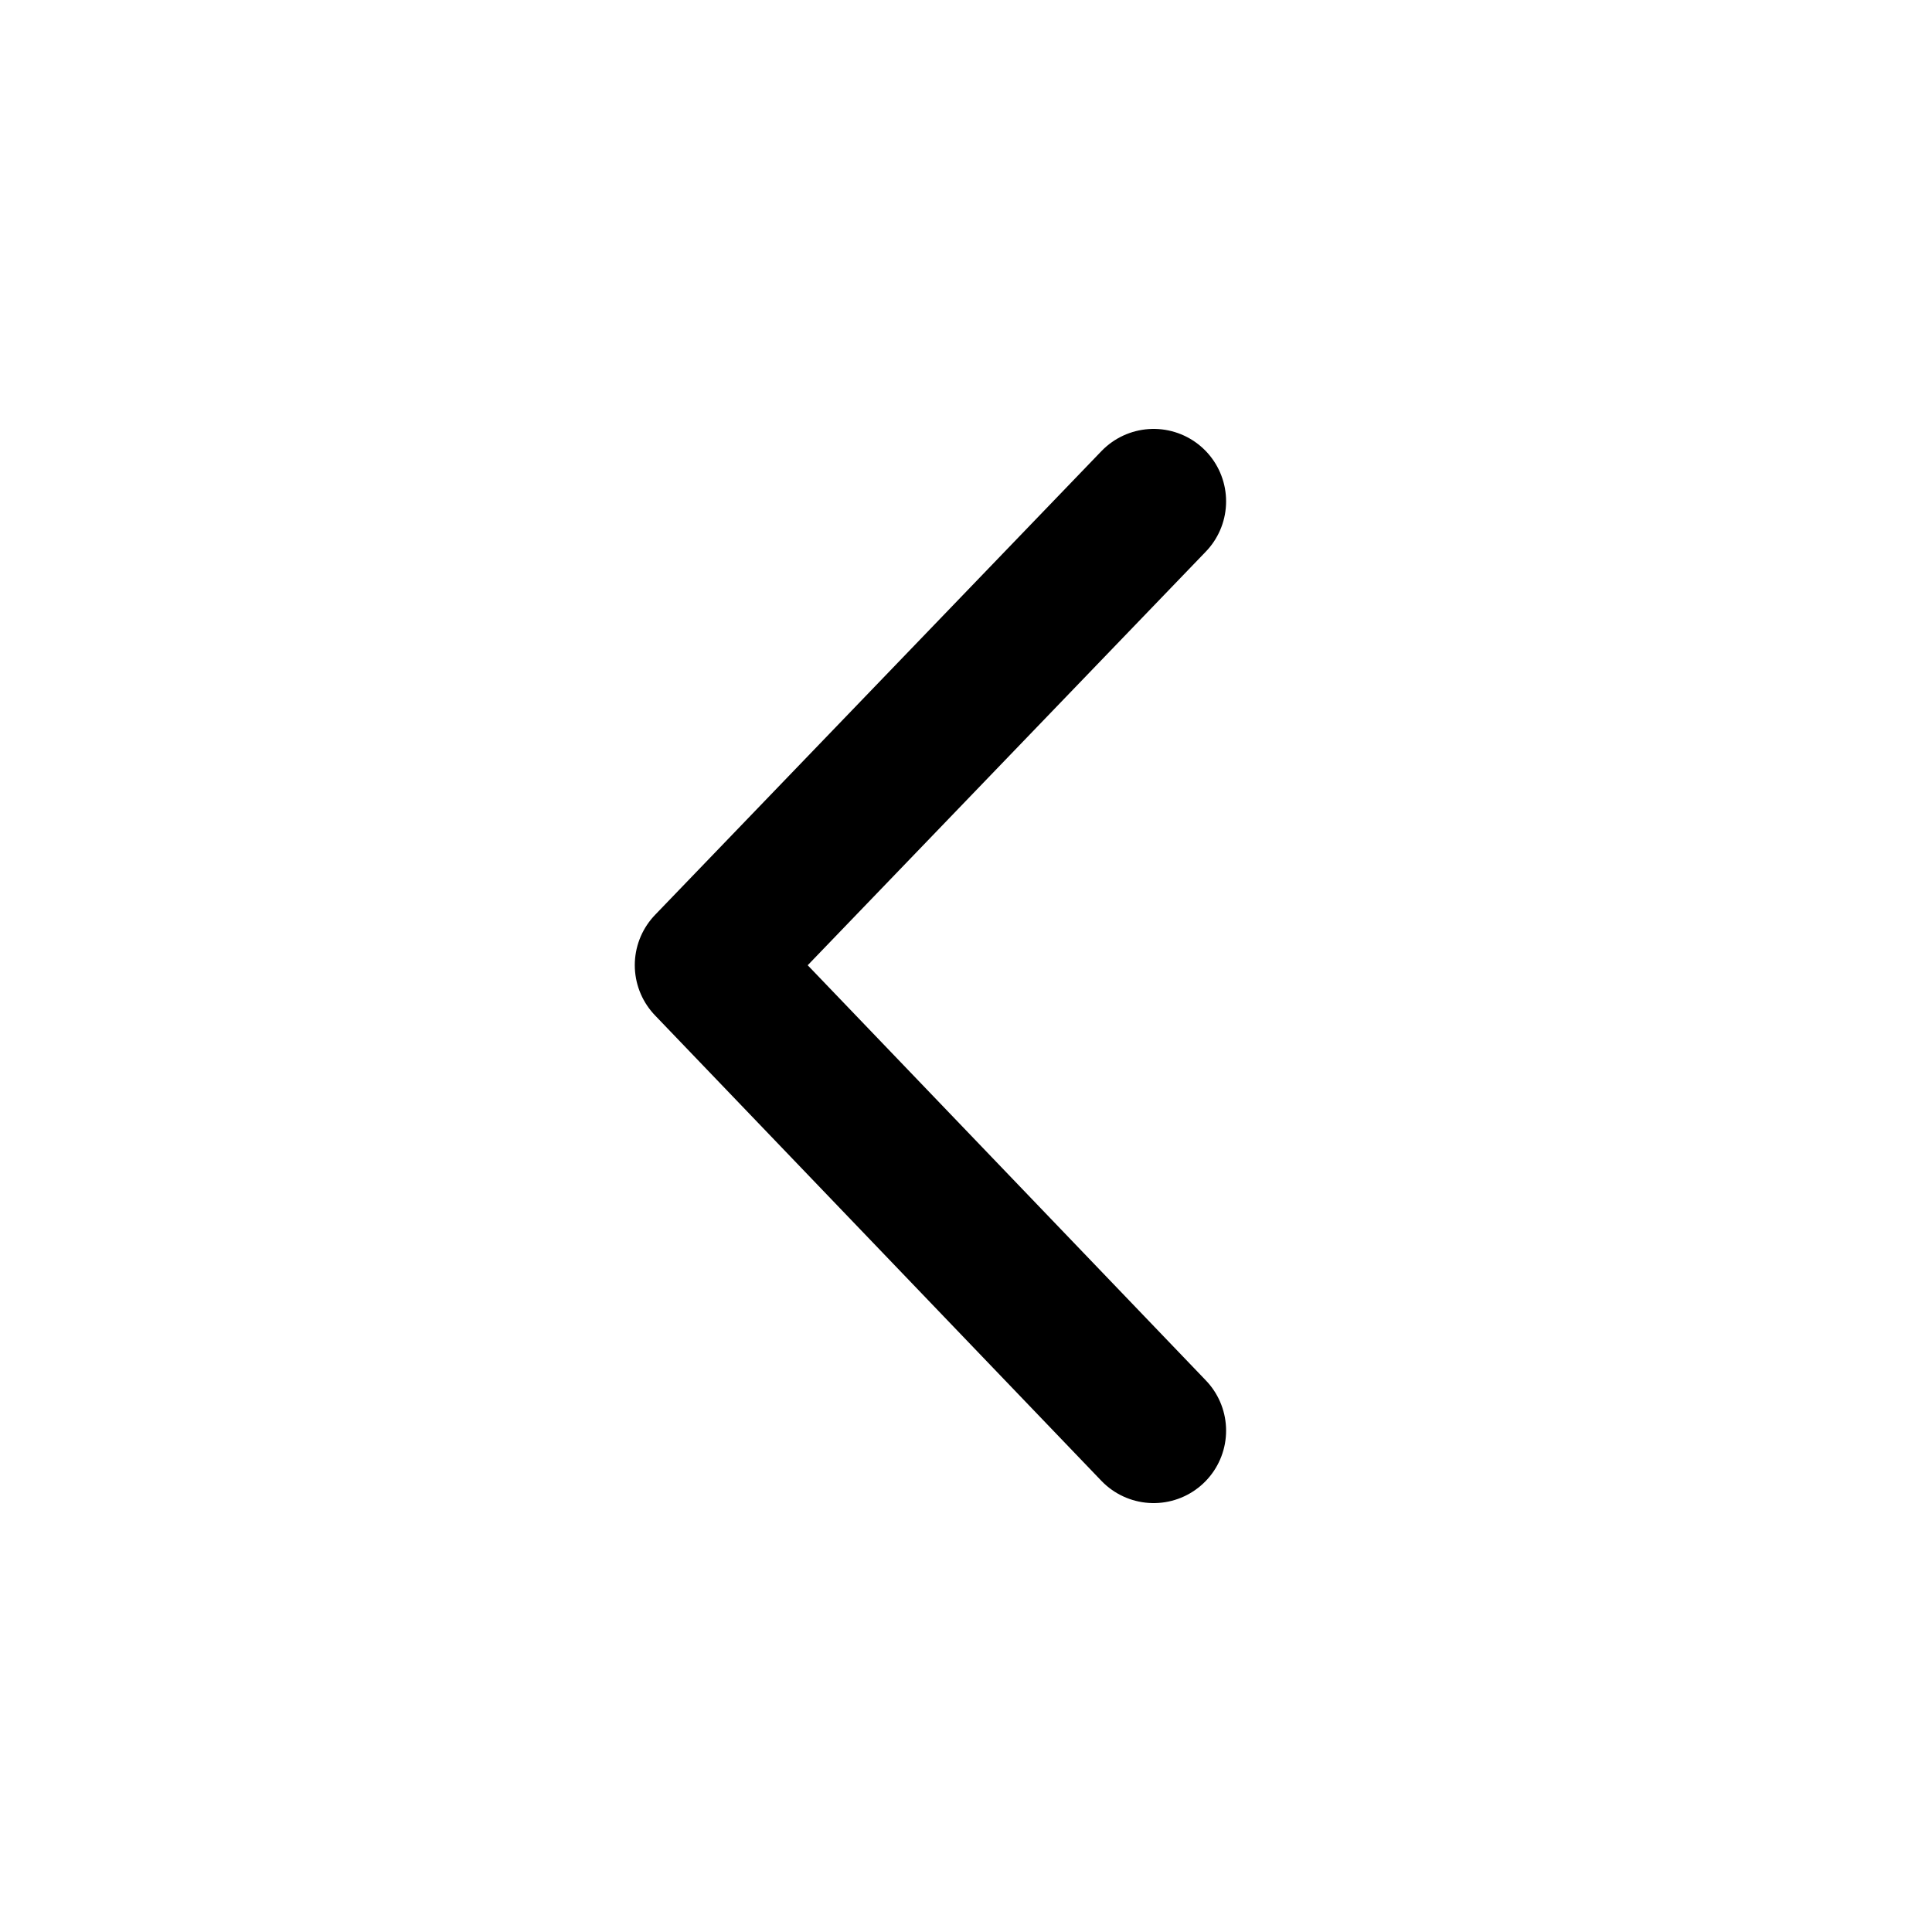
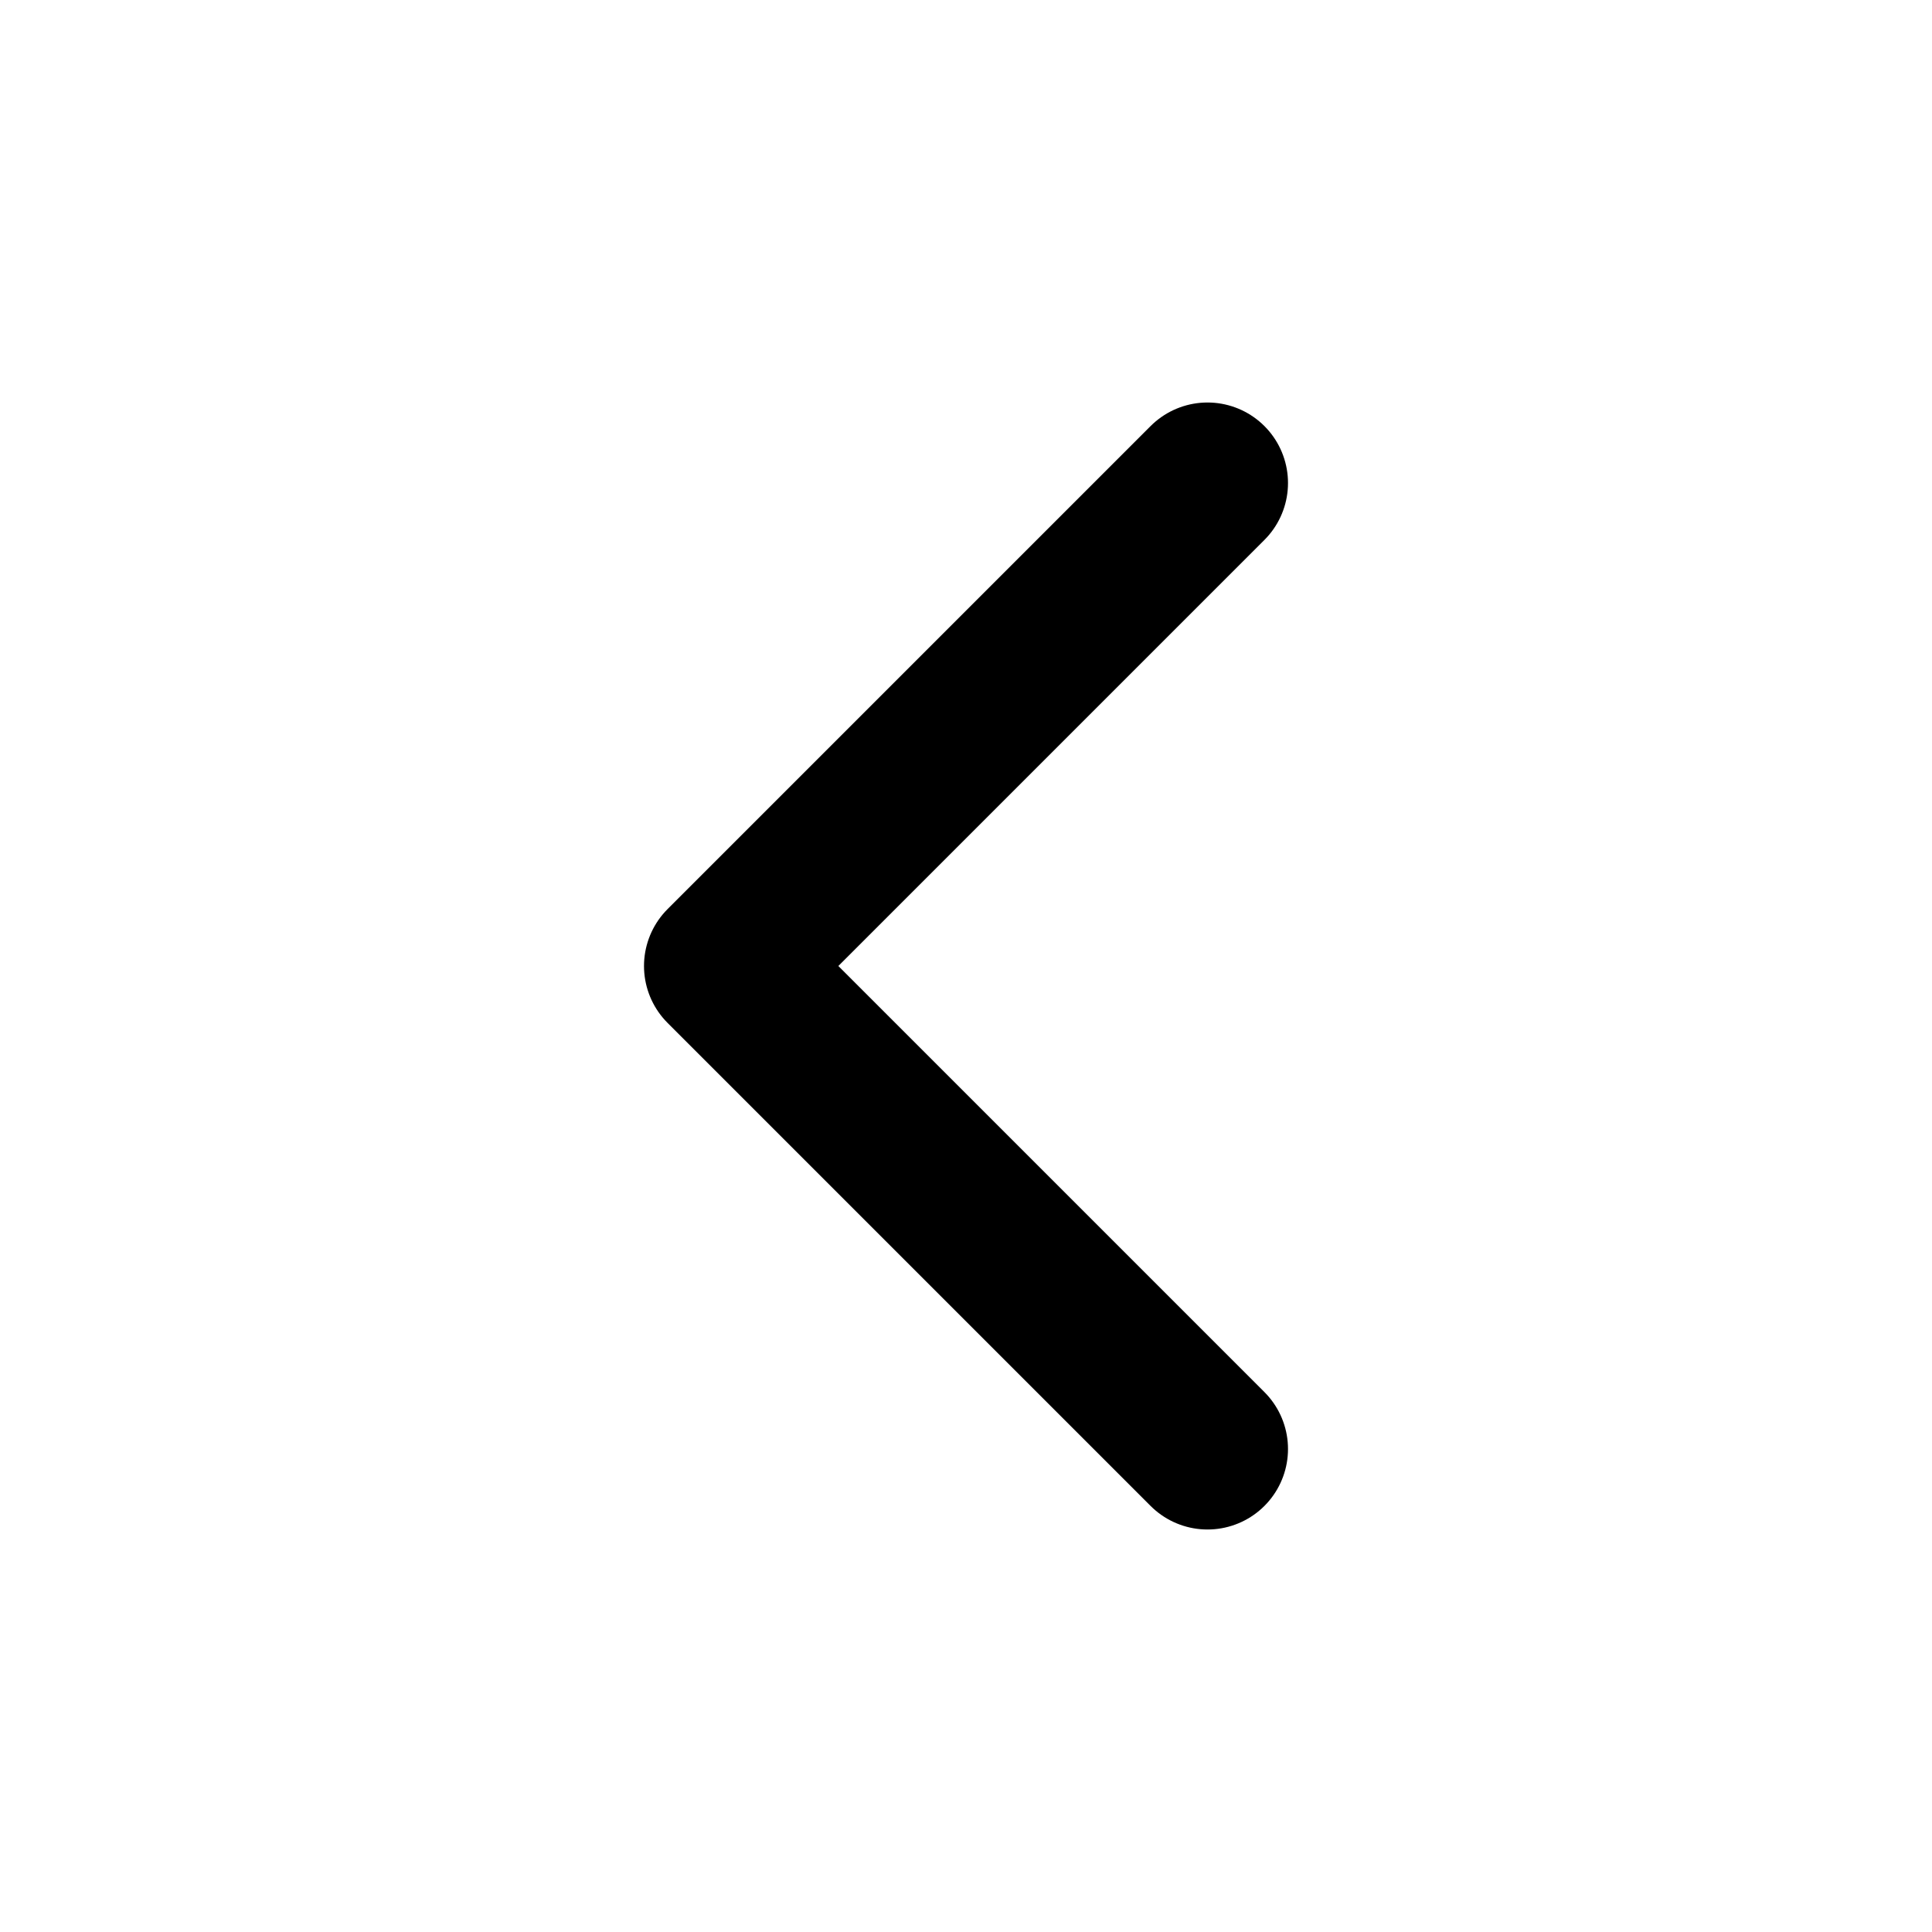
- <svg xmlns="http://www.w3.org/2000/svg" width="16" height="16" viewBox="0 0 16 16" fill="none">
-   <path d="M9.554 4.152L5.857 7.993L9.554 11.848" stroke="black" stroke-width="1.2" stroke-linecap="round" stroke-linejoin="round" />
+ <svg xmlns="http://www.w3.org/2000/svg" width="24" height="24" viewBox="0 0 24 24" fill="none" stroke="currentColor" stroke-width="2" stroke-linecap="round" stroke-linejoin="round">
+   <path d="m15 18-6-6 6-6" />
</svg>
